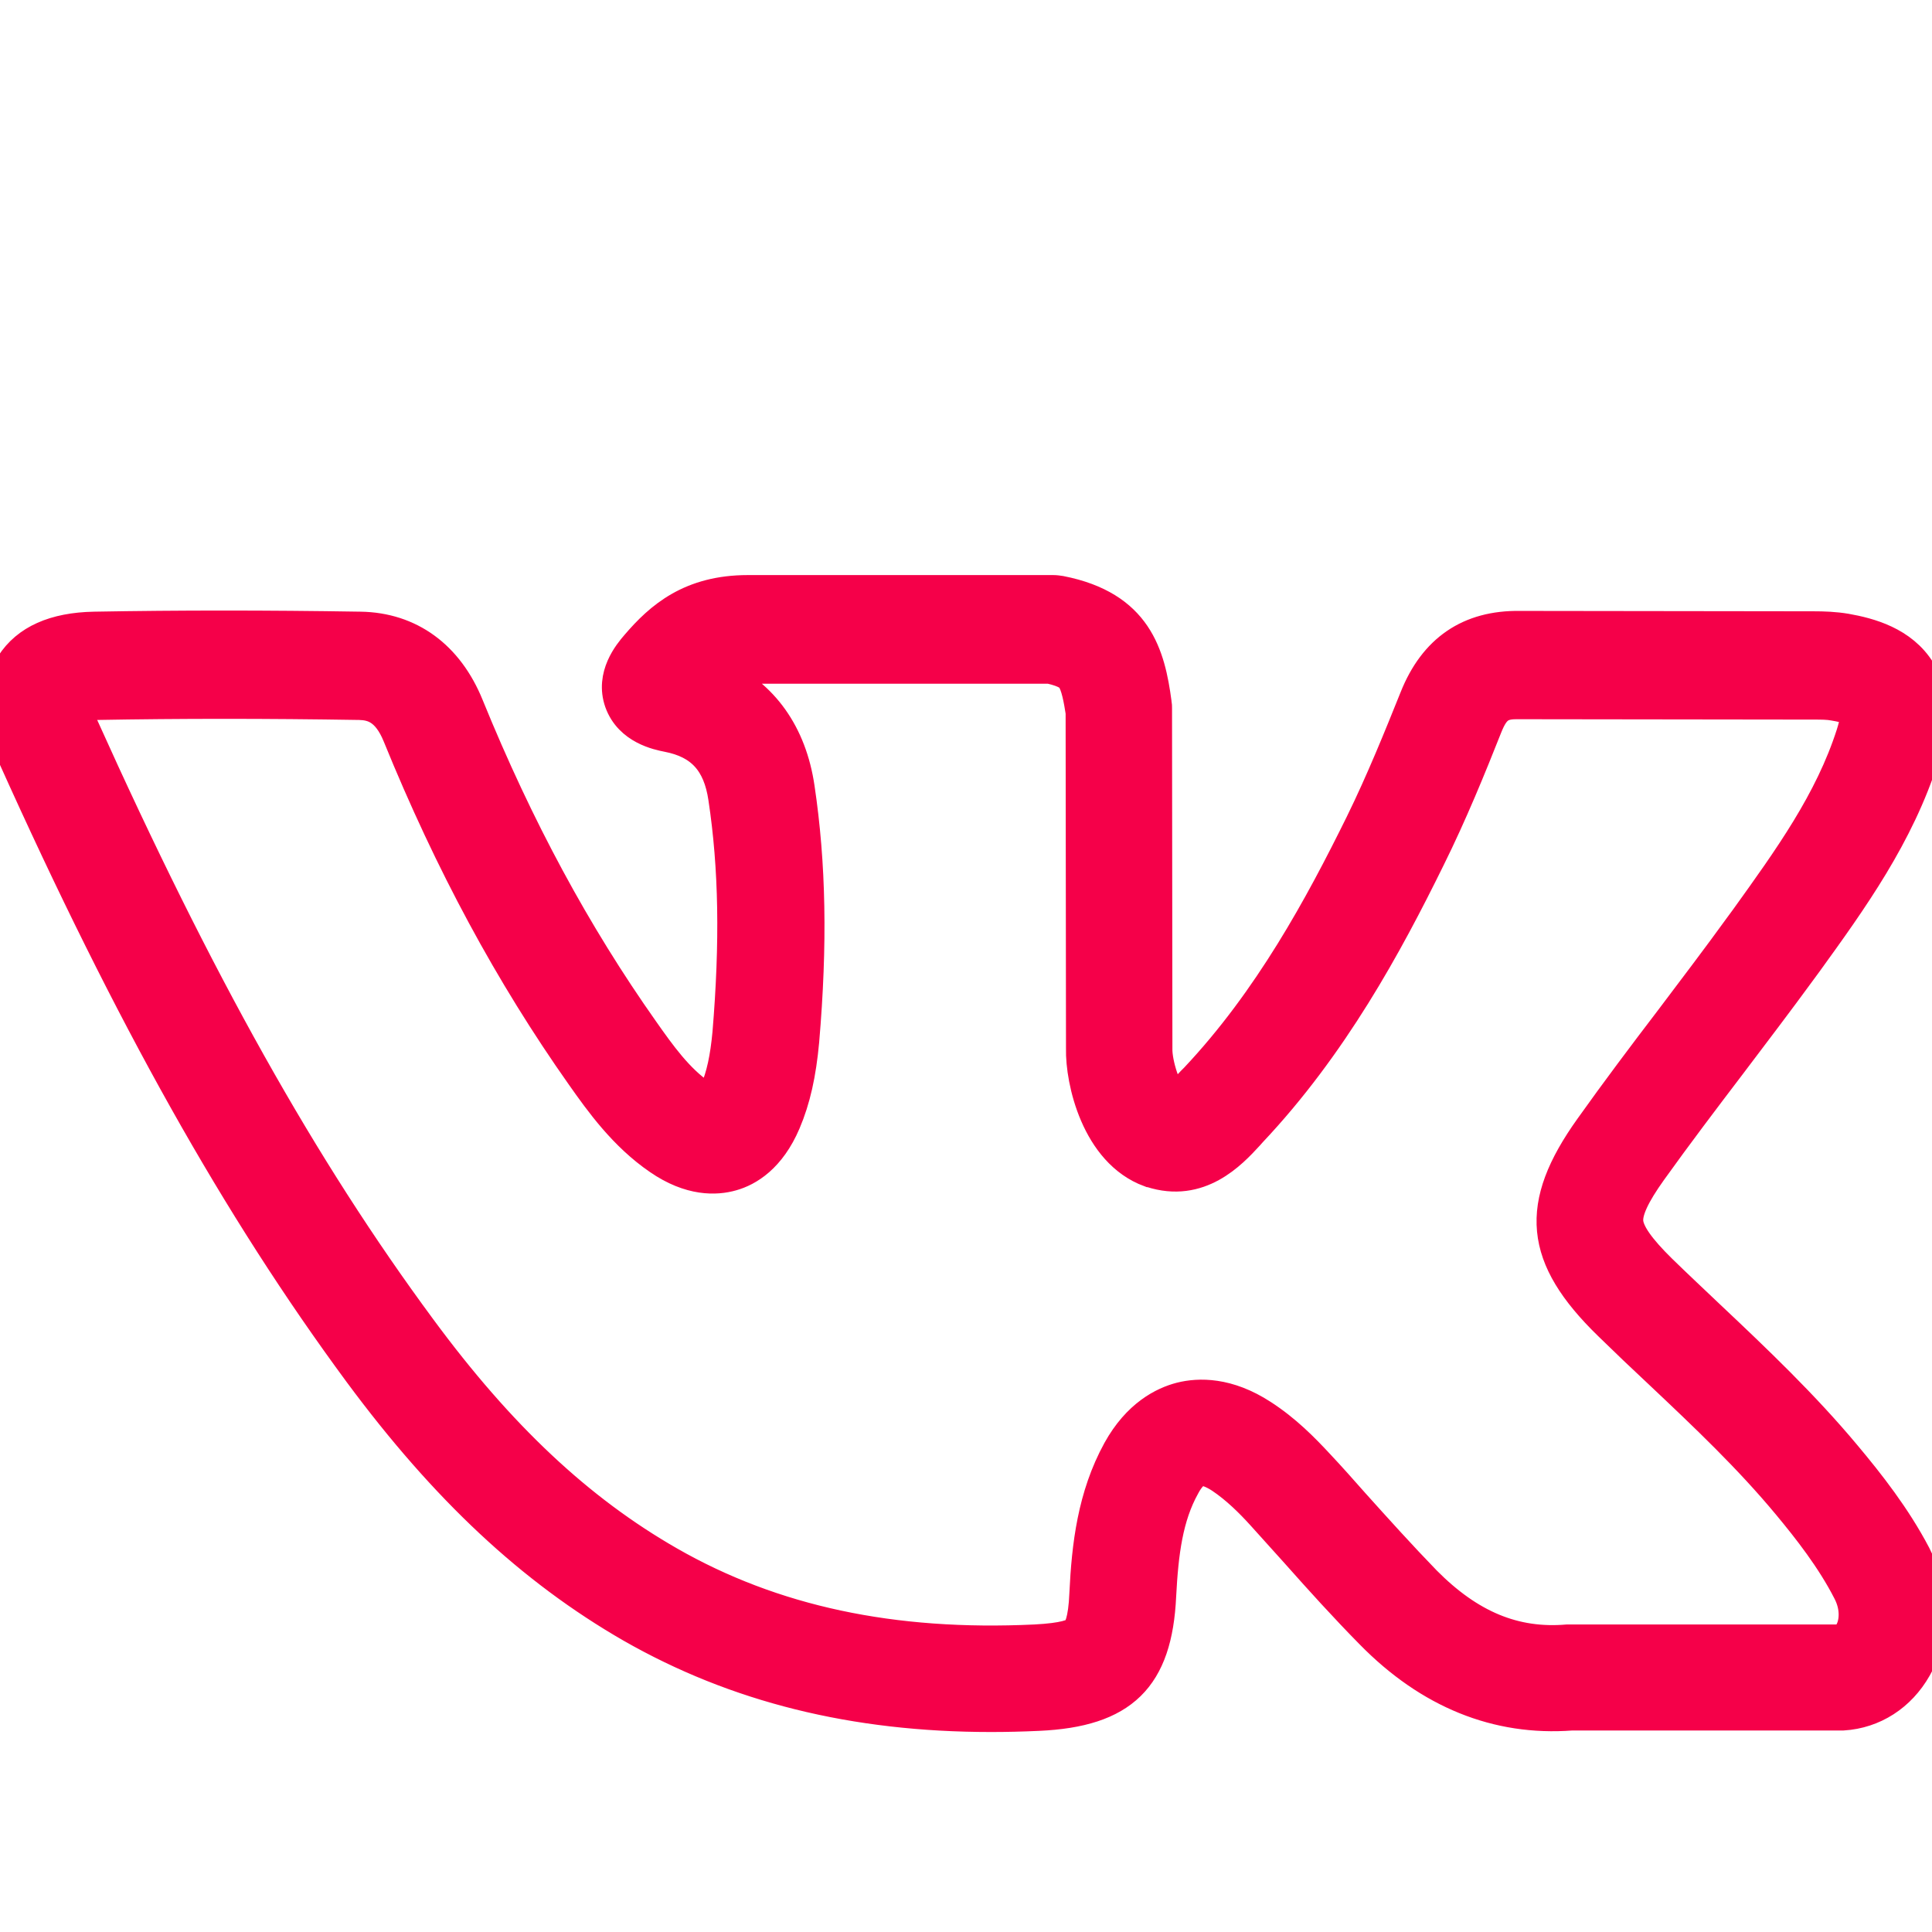
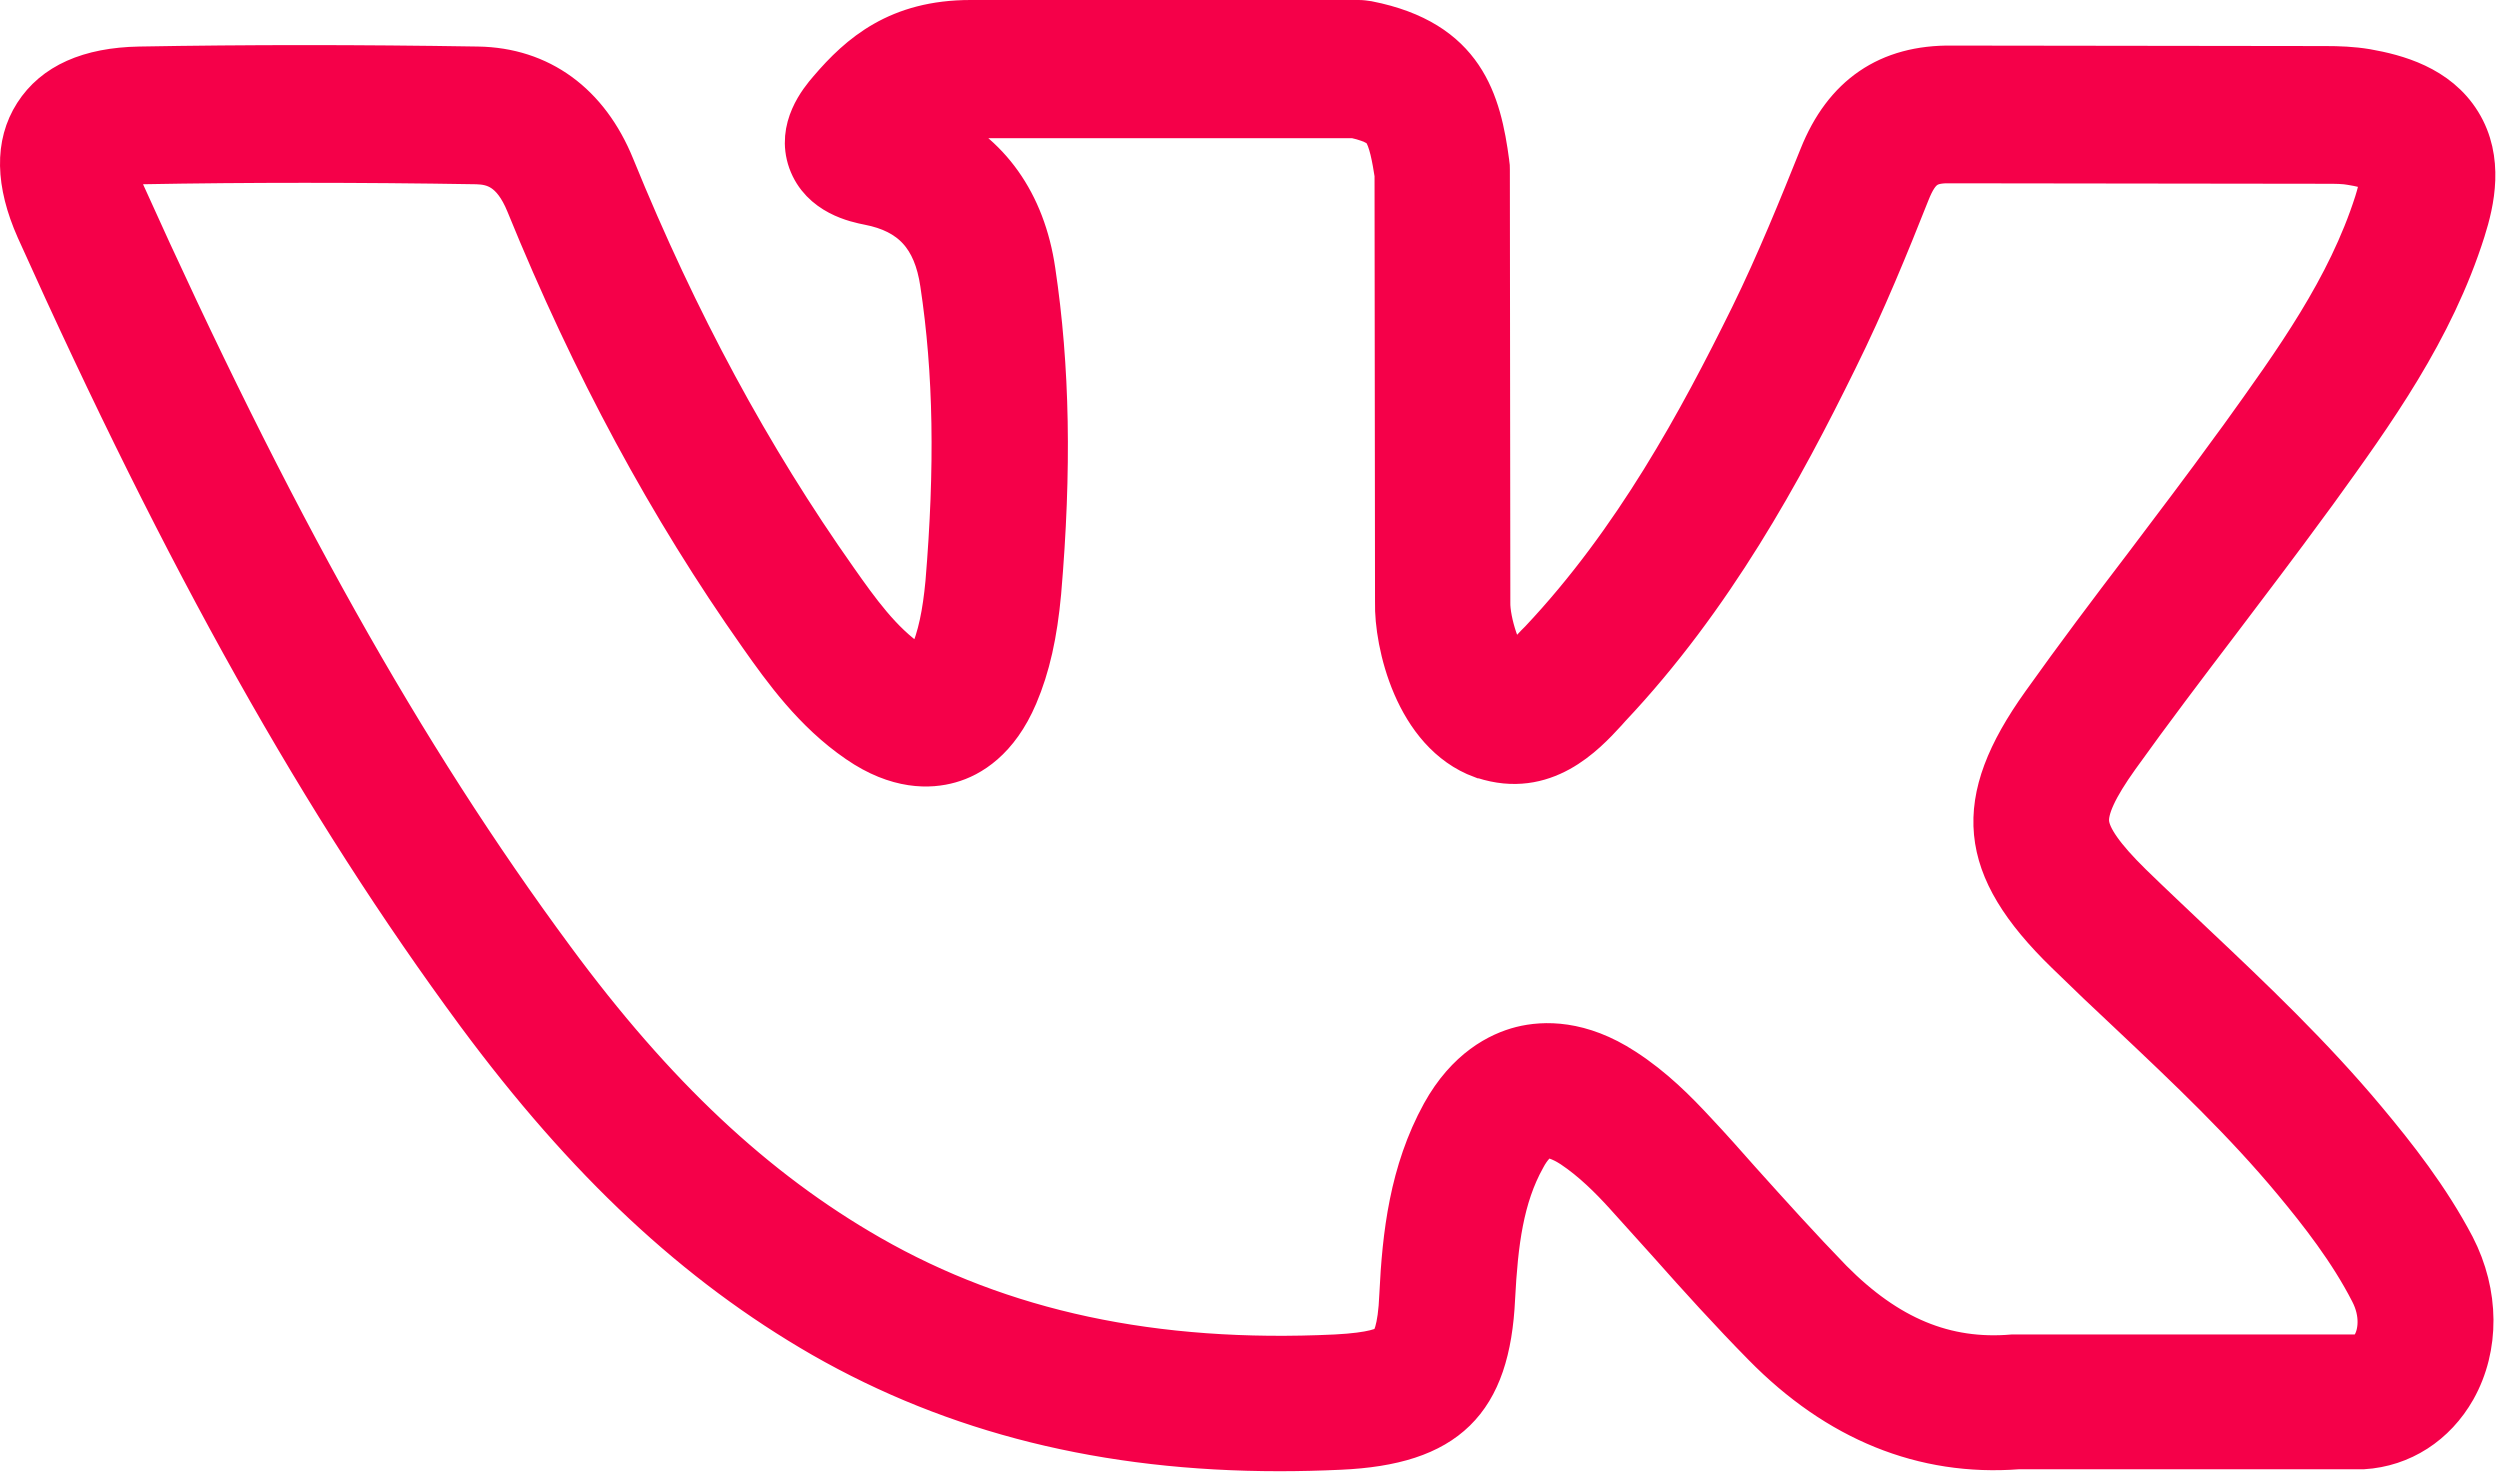
- <svg xmlns="http://www.w3.org/2000/svg" viewBox="0 0 512 512">
-   <path d="M489.2 385.6c-11.1-13.3-23.7-25.3-35.9-36.8-4.3-4.1-8.7-8.2-13-12.4-5.7-5.6-8.5-9.6-8.8-12.5s1.7-7.2 6.2-13.5c6.8-9.5 14-19 21-28.2 6.2-8.2 12.6-16.6 18.8-25.1l1.4-1.9c12-16.6 24.4-33.8 31-54.7 1.9-6 3.9-14.9-.9-22.7-4.8-7.8-13.6-10.1-19.8-11.2-3-.5-5.9-.6-8.6-.6l-77.8-.1c-13.5-.2-22.8 6.2-27.9 19-4.1 10.2-8.9 22.1-14.4 33.3-10.7 21.7-24.2 46.7-43.8 67.5l-.9.9c-1.3 1.4-3.5 3.8-4.6 4.3-2.1-1.3-4.6-9-4.5-13v-.3l-.1-89.9c0-.5 0-.9-.1-1.4-1.7-12.8-5.1-25.7-25.4-29.7-.7-.1-1.3-.2-2-.2h-80.9c-15.2 0-23.3 7-29.7 14.5-1.9 2.2-6.8 8.1-4.3 15.2 2.6 7.2 10.2 8.7 12.7 9.2 8.8 1.7 13.4 6.7 14.8 16.2 2.8 18.5 3.1 38.3 1.1 62.3-.6 6.4-1.6 11.3-3.4 15.4-.5 1.1-.9 1.8-1.2 2.2-.5-.2-1.2-.5-2.2-1.2-6.2-4.2-10.9-10.8-15.4-17.2-18-25.5-33.2-53.6-46.4-86-5.4-13.3-15.6-20.7-28.7-20.9-24.9-.4-48-.4-70.5 0-10.6.2-18 3.5-22.1 9.9s-3.9 14.6.4 24.3c31.2 69.4 59.5 119.8 91.8 163.6 22.8 30.8 45.7 52.2 72.1 67.4 27.8 15.9 59.1 23.7 95.4 23.7 4.1 0 8.3-.1 12.6-.3 22.4-1 31.5-9.9 32.5-31.8.6-11.5 1.8-20.9 6.3-29 1.2-2.3 2.7-3.8 3.8-4.1 1.2-.3 3.3.4 5.6 1.9 4.2 2.8 7.9 6.5 10.9 9.8s6.1 6.8 9.1 10.1c6.3 7.1 12.9 14.4 19.8 21.4 15.5 15.8 33.5 23.1 53.3 21.6h71.9c8.2-.5 15.3-5.1 19.5-12.5 5-8.9 4.9-20.2-.2-30.1-5.3-10.1-12.3-19-18.5-26.4zm1 46.8c-1 1.7-2.2 2.1-2.8 2.1h-72c-14 1.2-25.9-3.8-37.5-15.5-6.5-6.7-12.9-13.8-19.1-20.7-3-3.4-6.1-6.9-9.3-10.3-3.9-4.2-8.7-9.1-14.9-13.1-9.2-6-16.9-5.8-21.7-4.6-4.7 1.2-11.5 4.6-16.7 14-6.7 12.2-8.2 25.4-8.8 37.9-.3 7.6-1.6 9.6-2.2 10.1-.7.7-3.1 1.8-10.9 2.2-37.8 1.8-69.5-5-96.9-20.7-23.9-13.7-44.8-33.3-65.8-61.8-31.4-42.5-59-91.8-89.6-159.8-1.1-2.5-1.5-4-1.5-4.8.8-.3 2.3-.6 5-.6 22.2-.4 45.1-.4 69.8 0 3.4.1 7.2 1.1 10.1 8.2 13.8 33.9 29.7 63.3 48.6 90.1 5 7.1 11.3 15.9 20.5 22.2 8.4 5.8 15.3 5.5 19.5 4.3 4.3-1.2 10.2-4.7 14.2-14.1 2.6-6.1 4.1-12.9 4.9-21.6 2.2-25.7 1.8-47-1.2-67.1-2.1-14.4-9.6-24.8-21.3-30.1 2.1-1.1 4.4-1.5 7.7-1.5h79.9c4.5 1 5.4 2.2 5.7 2.6 1.3 1.7 2 5.8 2.5 9l.1 89.1c-.2 8.5 4 27.5 18.1 32.7.1 0 .2.1.4.1 12.9 4.2 21.4-4.9 25.9-9.8l.8-.9c21.5-22.8 36-49.5 47.3-72.5 5.9-11.9 10.9-24.2 15.1-34.8 2.1-5.3 4-6.2 8.6-6.1h.2l77.9.1c1.8 0 3.7 0 5.2.3 3.7.6 5.2 1.4 5.7 1.7.1.6 0 2.3-1.1 5.8-5.7 17.8-16.6 32.9-28.1 48.9l-1.4 1.9c-6 8.3-12.4 16.7-18.5 24.8-7.1 9.3-14.4 19-21.3 28.7-14.8 20.7-13.5 34.4 5 52.4 4.4 4.3 8.8 8.5 13.2 12.6 12.3 11.6 23.9 22.6 34.2 35 5.4 6.5 11.6 14.4 16 23 2.3 4.4 1.7 8.5.5 10.6z" fill="#f50049" stroke="#f50049" stroke-width="8" stroke-miterlimit="10" />
+ <svg xmlns="http://www.w3.org/2000/svg" width="521" height="307" viewBox="0 0 521 307" fill="none">
+   <path d="M493.254 233.2C482.154 219.9 469.554 207.9 457.354 196.4C453.054 192.3 448.654 188.2 444.354 184C438.654 178.4 435.854 174.4 435.554 171.5C435.254 168.6 437.254 164.3 441.754 158C448.554 148.5 455.754 139 462.754 129.8C468.954 121.6 475.354 113.2 481.554 104.7L482.954 102.8C494.954 86.2 507.354 69 513.954 48.1C515.854 42.1 517.854 33.2 513.054 25.4C508.254 17.6 499.454 15.3 493.254 14.2C490.254 13.7 487.354 13.6 484.654 13.6L406.854 13.5C393.354 13.3 384.054 19.7 378.954 32.5C374.854 42.7 370.054 54.6 364.554 65.8C353.854 87.5 340.354 112.5 320.754 133.3L319.854 134.2C318.554 135.6 316.354 138 315.254 138.5C313.154 137.2 310.654 129.5 310.754 125.5V125.2L310.654 35.3C310.654 34.8 310.654 34.4 310.554 33.9C308.854 21.1 305.454 8.2 285.154 4.2C284.454 4.1 283.854 4 283.154 4H202.254C187.054 4 178.954 11 172.554 18.5C170.654 20.7 165.754 26.6 168.254 33.7C170.854 40.9 178.454 42.4 180.954 42.9C189.754 44.6 194.354 49.6 195.754 59.1C198.554 77.6 198.854 97.4 196.854 121.4C196.254 127.8 195.254 132.7 193.454 136.8C192.954 137.9 192.554 138.6 192.254 139C191.754 138.8 191.054 138.5 190.054 137.8C183.854 133.6 179.154 127 174.654 120.6C156.654 95.1 141.454 67 128.254 34.6C122.854 21.3 112.654 13.9 99.554 13.7C74.654 13.3 51.554 13.3 29.054 13.7C18.454 13.9 11.054 17.2 6.954 23.6C2.854 30 3.054 38.2 7.354 47.9C38.554 117.3 66.854 167.7 99.154 211.5C121.954 242.3 144.854 263.7 171.254 278.9C199.054 294.8 230.354 302.6 266.654 302.6C270.754 302.6 274.954 302.5 279.254 302.3C301.654 301.3 310.754 292.4 311.754 270.5C312.354 259 313.554 249.6 318.054 241.5C319.254 239.2 320.754 237.7 321.854 237.4C323.054 237.1 325.154 237.8 327.454 239.3C331.654 242.1 335.354 245.8 338.354 249.1C341.354 252.4 344.454 255.9 347.454 259.2C353.754 266.3 360.354 273.6 367.254 280.6C382.754 296.4 400.754 303.7 420.554 302.2H492.454C500.654 301.7 507.754 297.1 511.954 289.7C516.954 280.8 516.854 269.5 511.754 259.6C506.454 249.5 499.454 240.6 493.254 233.2V233.2ZM494.254 280C493.254 281.7 492.054 282.1 491.454 282.1H419.454C405.454 283.3 393.554 278.3 381.954 266.6C375.454 259.9 369.054 252.8 362.854 245.9C359.854 242.5 356.754 239 353.554 235.6C349.654 231.4 344.854 226.5 338.654 222.5C329.454 216.5 321.754 216.7 316.954 217.9C312.254 219.1 305.454 222.5 300.254 231.9C293.554 244.1 292.054 257.3 291.454 269.8C291.154 277.4 289.854 279.4 289.254 279.9C288.554 280.6 286.154 281.7 278.354 282.1C240.554 283.9 208.854 277.1 181.454 261.4C157.554 247.7 136.654 228.1 115.654 199.6C84.254 157.1 56.654 107.8 26.054 39.8C24.954 37.3 24.554 35.8 24.554 35C25.354 34.7 26.854 34.4 29.554 34.4C51.754 34 74.654 34 99.354 34.4C102.754 34.5 106.554 35.5 109.454 42.6C123.254 76.5 139.154 105.9 158.054 132.7C163.054 139.8 169.354 148.6 178.554 154.9C186.954 160.7 193.854 160.4 198.054 159.2C202.354 158 208.254 154.5 212.254 145.1C214.854 139 216.354 132.2 217.154 123.5C219.354 97.8 218.954 76.5 215.954 56.4C213.854 42 206.354 31.6 194.654 26.3C196.754 25.2 199.054 24.8 202.354 24.8H282.254C286.754 25.8 287.654 27 287.954 27.4C289.254 29.1 289.954 33.2 290.454 36.4L290.554 125.5C290.354 134 294.554 153 308.654 158.2C308.754 158.2 308.854 158.3 309.054 158.3C321.954 162.5 330.454 153.4 334.954 148.5L335.754 147.6C357.254 124.8 371.754 98.1 383.054 75.1C388.954 63.2 393.954 50.9 398.154 40.3C400.254 35 402.154 34.1 406.754 34.2H406.954L484.854 34.3C486.654 34.3 488.554 34.3 490.054 34.6C493.754 35.2 495.254 36 495.754 36.3C495.854 36.9 495.754 38.6 494.654 42.1C488.954 59.9 478.054 75 466.554 91L465.154 92.9C459.154 101.2 452.754 109.6 446.654 117.7C439.554 127 432.254 136.7 425.354 146.4C410.554 167.1 411.854 180.8 430.354 198.8C434.754 203.1 439.154 207.3 443.554 211.4C455.854 223 467.454 234 477.754 246.4C483.154 252.9 489.354 260.8 493.754 269.4C496.054 273.8 495.454 277.9 494.254 280V280Z" fill="#F50049" stroke="#F50049" stroke-width="8" stroke-miterlimit="10" />
</svg>
